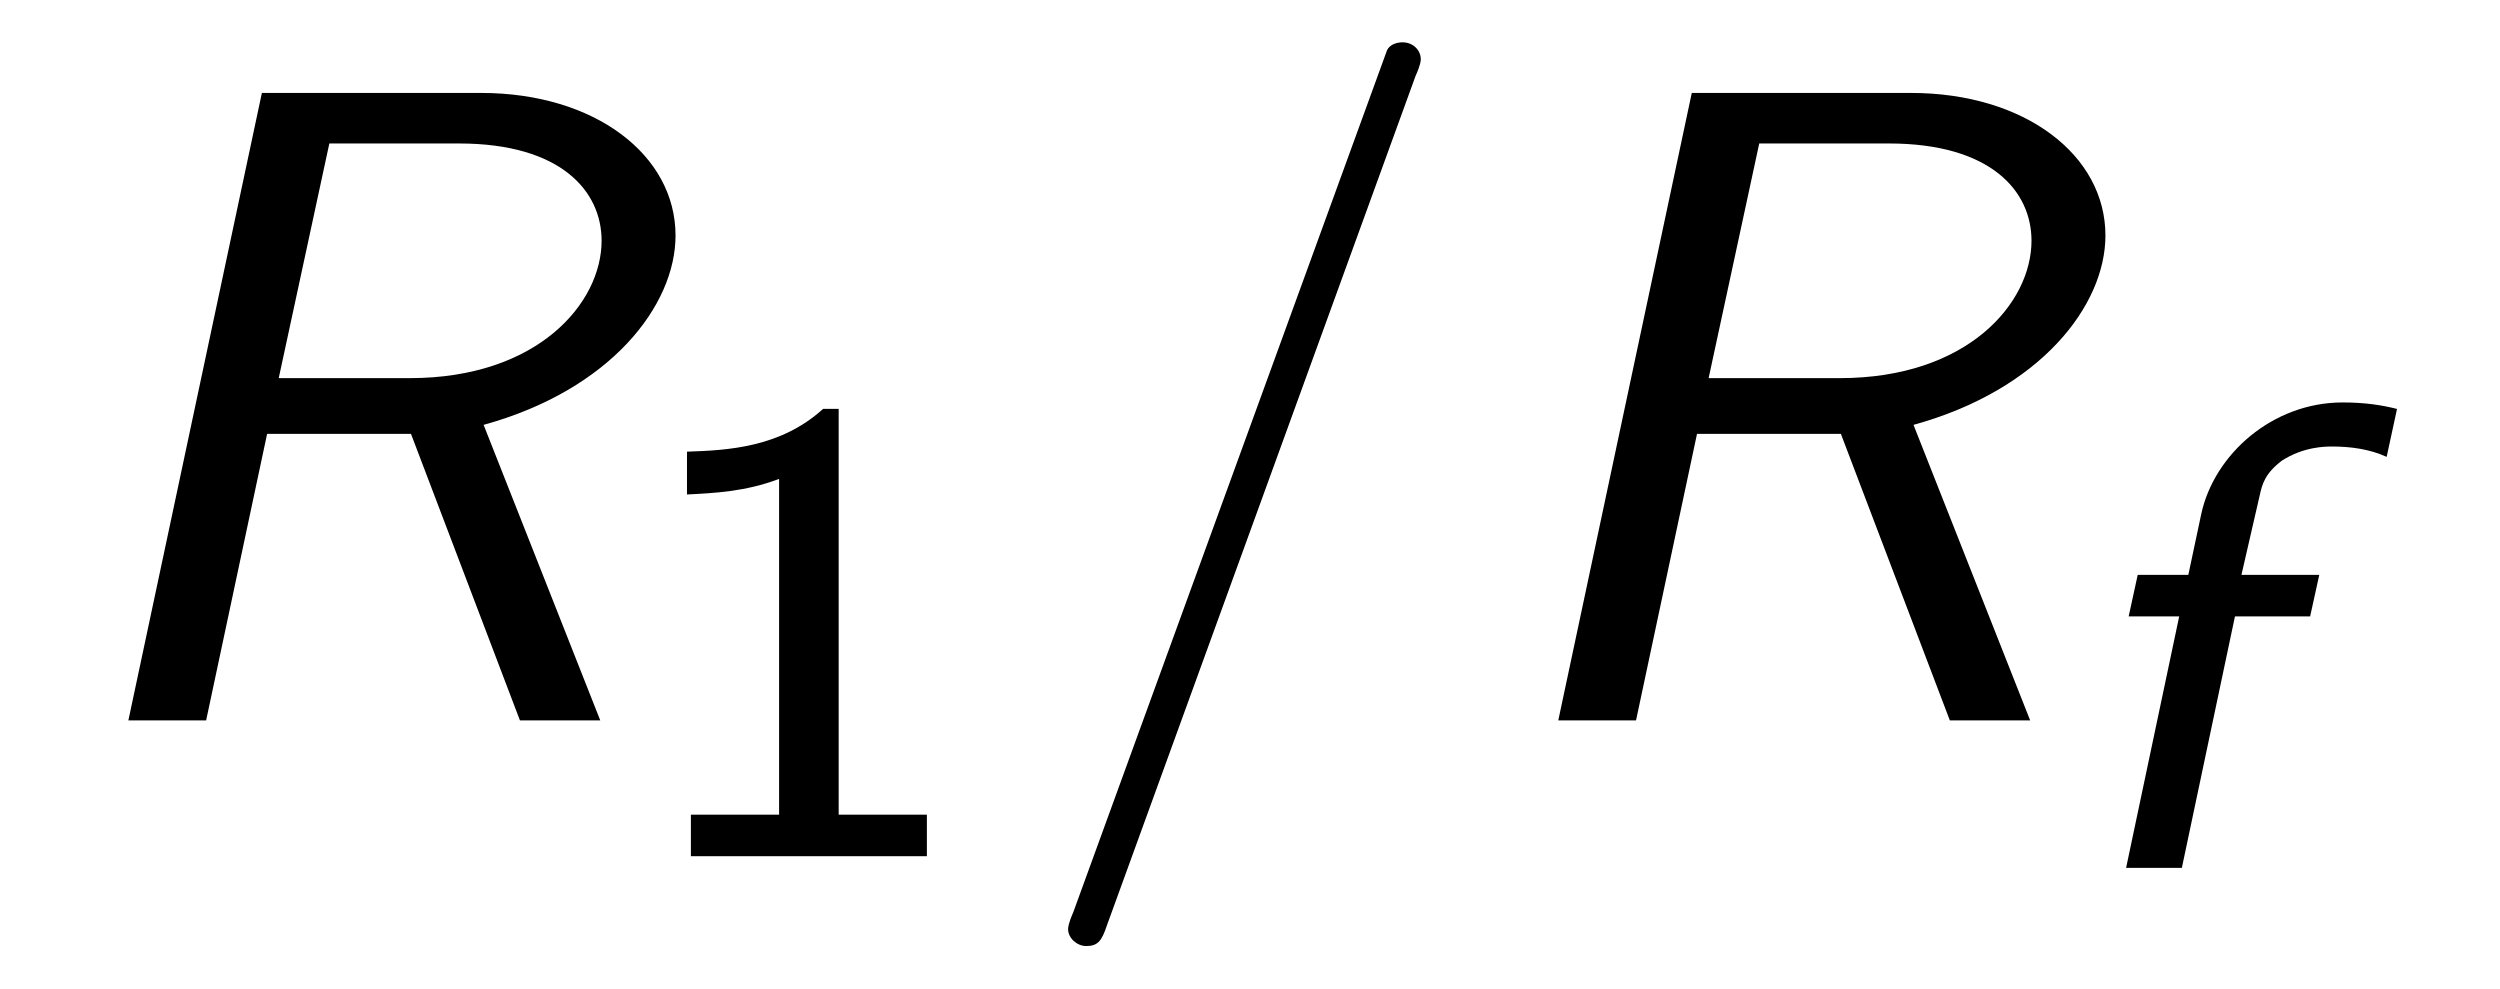
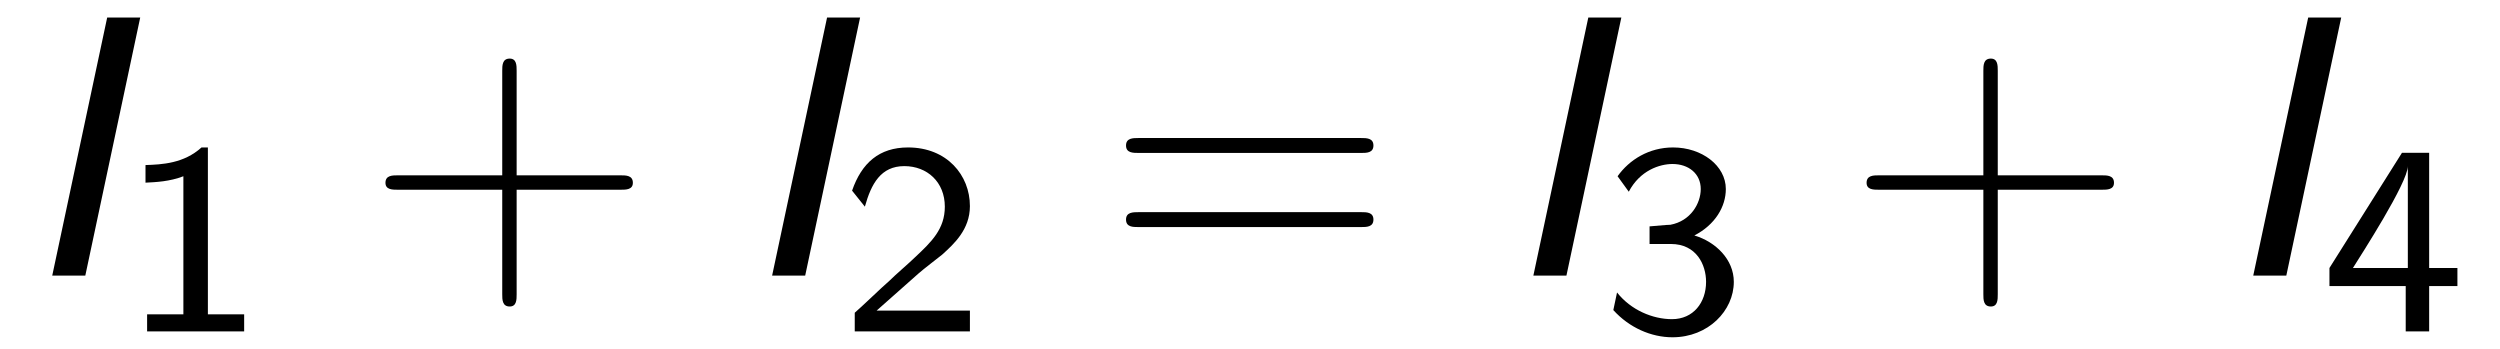
- <svg xmlns="http://www.w3.org/2000/svg" xmlns:xlink="http://www.w3.org/1999/xlink" viewBox="0 0 30.128 11.909">
+ <svg xmlns="http://www.w3.org/2000/svg" xmlns:xlink="http://www.w3.org/1999/xlink" viewBox="0 0 73.262 10.212">
  <defs>
    <g>
      <g id="glyph-0-0">
-         <path d="M 5.328 -3.562 C 6.859 -3.984 7.641 -5 7.641 -5.844 C 7.641 -6.812 6.672 -7.562 5.297 -7.562 L 2.656 -7.562 L 1.047 0 L 1.984 0 L 2.719 -3.453 L 4.453 -3.453 L 5.766 0 L 6.734 0 Z M 3.469 -6.953 L 5.031 -6.953 C 6.266 -6.953 6.75 -6.375 6.75 -5.781 C 6.75 -5.031 5.984 -4.125 4.438 -4.125 L 2.859 -4.125 Z M 3.469 -6.953 " />
+         <path d="M 3.609 -7.562 L 2.641 -7.562 L 1.031 0 L 2 0 Z M 3.609 -7.562 " />
      </g>
      <g id="glyph-1-0">
        <path d="M 2.562 -5.391 L 2.375 -5.391 C 1.859 -4.922 1.219 -4.891 0.734 -4.875 L 0.734 -4.359 C 1.047 -4.375 1.438 -4.391 1.844 -4.547 L 1.844 -0.5 L 0.781 -0.5 L 0.781 0 L 3.625 0 L 3.625 -0.5 L 2.562 -0.5 Z M 2.562 -5.391 " />
      </g>
+       <g id="glyph-1-1">
+         <path d="M 2.25 -0.609 C 2.156 -0.609 2.062 -0.609 1.969 -0.609 L 1.062 -0.609 L 2.297 -1.703 C 2.438 -1.828 2.828 -2.125 2.984 -2.25 C 3.328 -2.562 3.797 -2.984 3.797 -3.672 C 3.797 -4.578 3.125 -5.391 1.984 -5.391 C 1.141 -5.391 0.625 -4.938 0.344 -4.125 L 0.719 -3.656 C 0.906 -4.328 1.188 -4.844 1.875 -4.844 C 2.547 -4.844 3.062 -4.375 3.062 -3.656 C 3.062 -3 2.672 -2.625 2.188 -2.172 C 2.031 -2.016 1.609 -1.656 1.438 -1.484 C 1.203 -1.281 0.656 -0.75 0.422 -0.547 L 0.422 0 L 3.797 0 L 3.797 -0.609 Z M 2.25 -0.609 " />
+       </g>
+       <g id="glyph-1-2">
+         <path d="M 0.797 -4.094 C 1.125 -4.719 1.703 -4.906 2.078 -4.906 C 2.547 -4.906 2.906 -4.625 2.906 -4.172 C 2.906 -3.75 2.609 -3.234 2.016 -3.125 C 1.969 -3.125 1.938 -3.125 1.406 -3.078 L 1.406 -2.562 L 2.031 -2.562 C 2.781 -2.562 3.062 -1.953 3.062 -1.453 C 3.062 -0.844 2.688 -0.359 2.062 -0.359 C 1.5 -0.359 0.859 -0.625 0.453 -1.141 L 0.344 -0.625 C 0.812 -0.109 1.453 0.172 2.078 0.172 C 3.125 0.172 3.875 -0.609 3.875 -1.453 C 3.875 -2.109 3.344 -2.625 2.719 -2.812 C 3.328 -3.125 3.641 -3.656 3.641 -4.172 C 3.641 -4.859 2.938 -5.391 2.094 -5.391 C 1.391 -5.391 0.812 -5.031 0.469 -4.547 Z M 0.797 -4.094 " />
+       </g>
+       <g id="glyph-1-3">
+         <path d="M 3.156 -1.328 L 3.984 -1.328 L 3.984 -1.859 L 3.156 -1.859 L 3.156 -5.234 L 2.359 -5.234 L 0.234 -1.859 L 0.234 -1.328 L 2.469 -1.328 L 2.469 0 L 3.156 0 Z M 0.922 -1.859 C 1.156 -2.234 2.531 -4.359 2.531 -4.844 L 2.531 -1.859 Z M 0.922 -1.859 " />
+       </g>
      <g id="glyph-2-0">
-         <path d="M 4.781 -7.766 C 4.844 -7.906 4.844 -7.953 4.844 -7.969 C 4.844 -8.078 4.75 -8.172 4.625 -8.172 C 4.547 -8.172 4.469 -8.141 4.438 -8.078 L 0.656 2.312 C 0.594 2.453 0.594 2.5 0.594 2.516 C 0.594 2.625 0.703 2.719 0.812 2.719 C 0.953 2.719 1 2.656 1.062 2.469 Z M 4.781 -7.766 " />
+         <path d="M 4.453 -2.516 L 7.5 -2.516 C 7.656 -2.516 7.859 -2.516 7.859 -2.719 C 7.859 -2.938 7.656 -2.938 7.5 -2.938 L 4.453 -2.938 L 4.453 -6 C 4.453 -6.156 4.453 -6.359 4.25 -6.359 C 4.031 -6.359 4.031 -6.156 4.031 -6 L 4.031 -2.938 L 0.969 -2.938 C 0.812 -2.938 0.609 -2.938 0.609 -2.719 C 0.609 -2.516 0.812 -2.516 0.969 -2.516 L 4.031 -2.516 L 4.031 0.547 C 4.031 0.703 4.031 0.906 4.25 0.906 C 4.453 0.906 4.453 0.703 4.453 0.547 Z M 4.453 -2.516 " />
      </g>
-       <g id="glyph-3-0">
-         <path d="M 2.156 -3.031 L 3.062 -3.031 L 3.172 -3.531 L 2.234 -3.531 L 2.453 -4.484 C 2.484 -4.625 2.516 -4.75 2.719 -4.906 C 2.984 -5.078 3.25 -5.078 3.328 -5.078 C 3.547 -5.078 3.781 -5.047 3.984 -4.953 L 4.109 -5.531 C 3.922 -5.578 3.719 -5.609 3.453 -5.609 C 2.609 -5.609 1.906 -4.984 1.75 -4.266 L 1.594 -3.531 L 0.984 -3.531 L 0.875 -3.031 L 1.484 -3.031 L 0.844 0 L 1.516 0 Z M 2.156 -3.031 " />
+       <g id="glyph-2-1">
+         <path d="M 7.5 -3.594 C 7.656 -3.594 7.859 -3.594 7.859 -3.812 C 7.859 -4.031 7.656 -4.031 7.5 -4.031 L 0.969 -4.031 C 0.812 -4.031 0.609 -4.031 0.609 -3.812 C 0.609 -3.594 0.812 -3.594 0.984 -3.594 Z M 7.5 -1.422 C 7.656 -1.422 7.859 -1.422 7.859 -1.641 C 7.859 -1.859 7.656 -1.859 7.5 -1.859 L 0.984 -1.859 C 0.812 -1.859 0.609 -1.859 0.609 -1.641 C 0.609 -1.422 0.812 -1.422 0.969 -1.422 Z M 7.5 -1.422 " />
      </g>
    </g>
-     <clipPath id="clip-0">
-       <path clip-rule="nonzero" d="M 12 0 L 18 0 L 18 11.91 L 12 11.91 Z M 12 0 " />
-     </clipPath>
  </defs>
  <g fill="rgb(0%, 0%, 0%)" fill-opacity="1">
-     <use xlink:href="#glyph-0-0" x="0.5" y="8.682" />
+     <use xlink:href="#glyph-0-0" x="0.5" y="8.076" />
  </g>
  <g fill="rgb(0%, 0%, 0%)" fill-opacity="1">
-     <use xlink:href="#glyph-1-0" x="7.545" y="10.318" />
-   </g>
-   <g clip-path="url(#clip-0)">
-     <g fill="rgb(0%, 0%, 0%)" fill-opacity="1">
-       <use xlink:href="#glyph-2-0" x="12.278" y="8.682" />
-     </g>
+     <use xlink:href="#glyph-1-0" x="3.53" y="9.712" />
  </g>
  <g fill="rgb(0%, 0%, 0%)" fill-opacity="1">
-     <use xlink:href="#glyph-0-0" x="17.732" y="8.682" />
+     <use xlink:href="#glyph-2-0" x="10.687" y="8.076" />
  </g>
  <g fill="rgb(0%, 0%, 0%)" fill-opacity="1">
-     <use xlink:href="#glyph-3-0" x="24.778" y="10.459" />
+     <use xlink:href="#glyph-0-0" x="21.596" y="8.076" />
+   </g>
+   <g fill="rgb(0%, 0%, 0%)" fill-opacity="1">
+     <use xlink:href="#glyph-1-1" x="24.626" y="9.712" />
+   </g>
+   <g fill="rgb(0%, 0%, 0%)" fill-opacity="1">
+     <use xlink:href="#glyph-2-1" x="32.389" y="8.076" />
+   </g>
+   <g fill="rgb(0%, 0%, 0%)" fill-opacity="1">
+     <use xlink:href="#glyph-0-0" x="43.904" y="8.076" />
+   </g>
+   <g fill="rgb(0%, 0%, 0%)" fill-opacity="1">
+     <use xlink:href="#glyph-1-2" x="46.934" y="9.712" />
+   </g>
+   <g fill="rgb(0%, 0%, 0%)" fill-opacity="1">
+     <use xlink:href="#glyph-2-0" x="54.091" y="8.076" />
+   </g>
+   <g fill="rgb(0%, 0%, 0%)" fill-opacity="1">
+     <use xlink:href="#glyph-0-0" x="65" y="8.076" />
+   </g>
+   <g fill="rgb(0%, 0%, 0%)" fill-opacity="1">
+     <use xlink:href="#glyph-1-3" x="68.03" y="9.712" />
  </g>
</svg>
